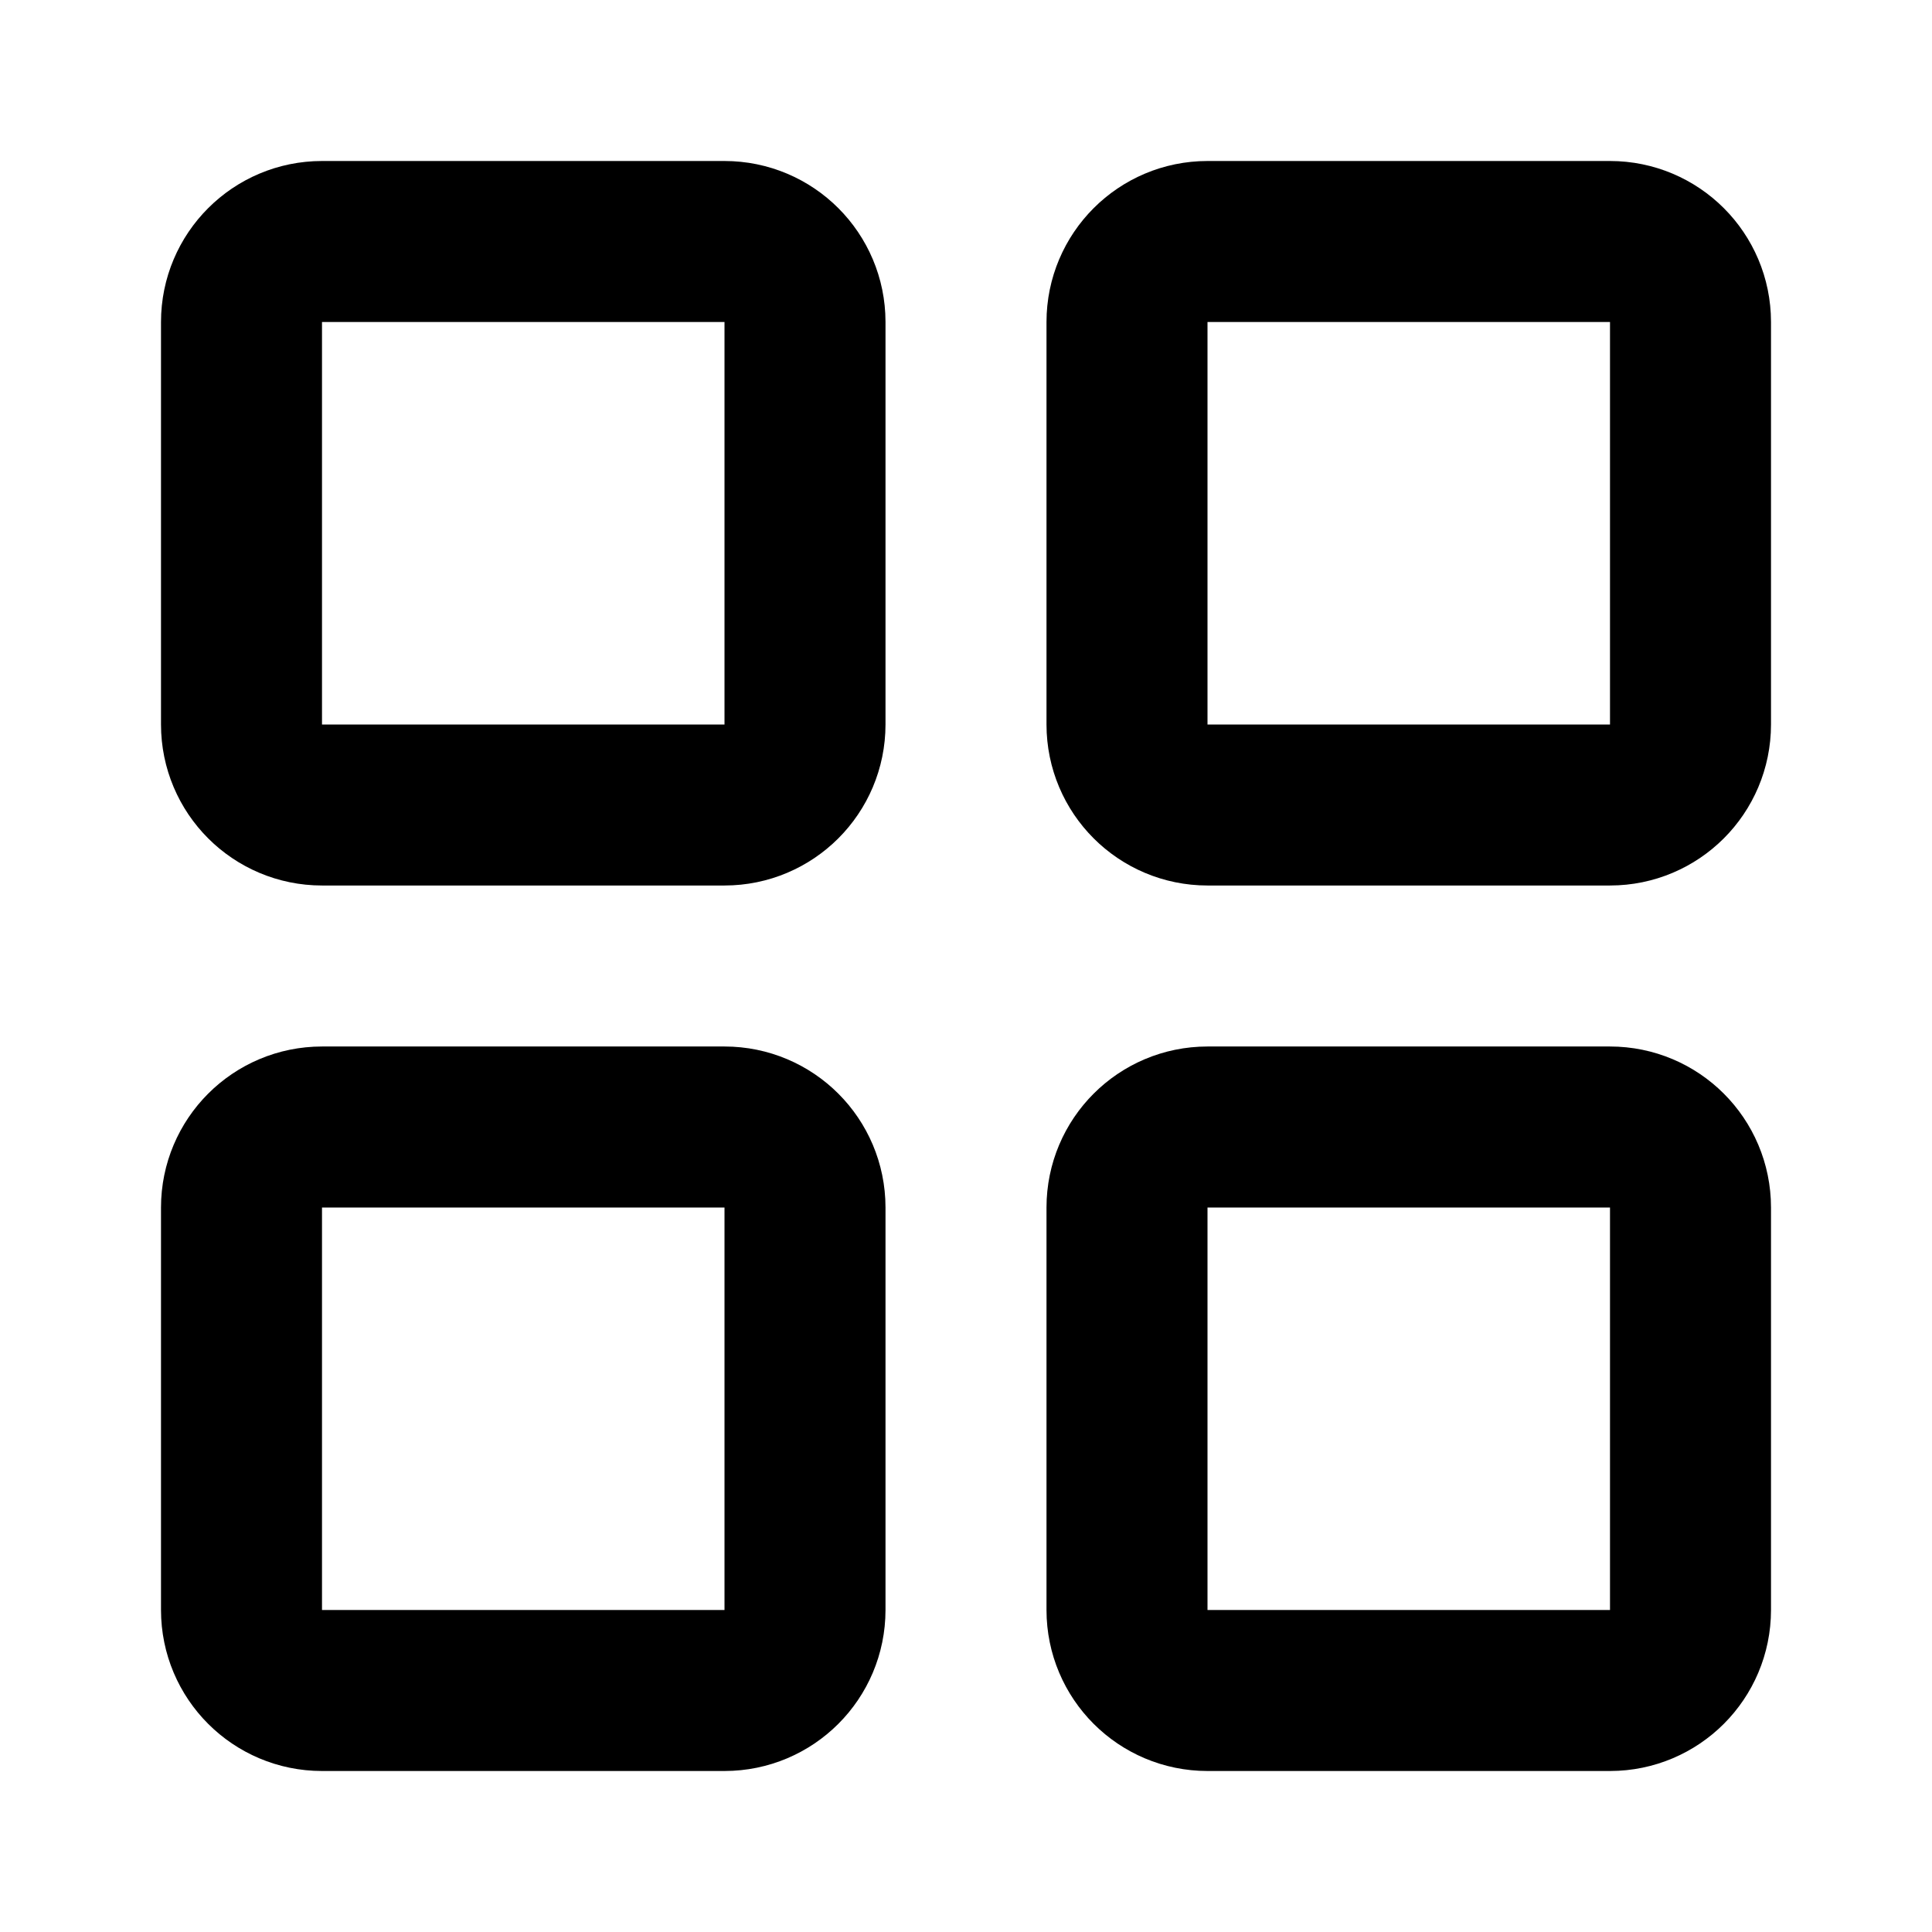
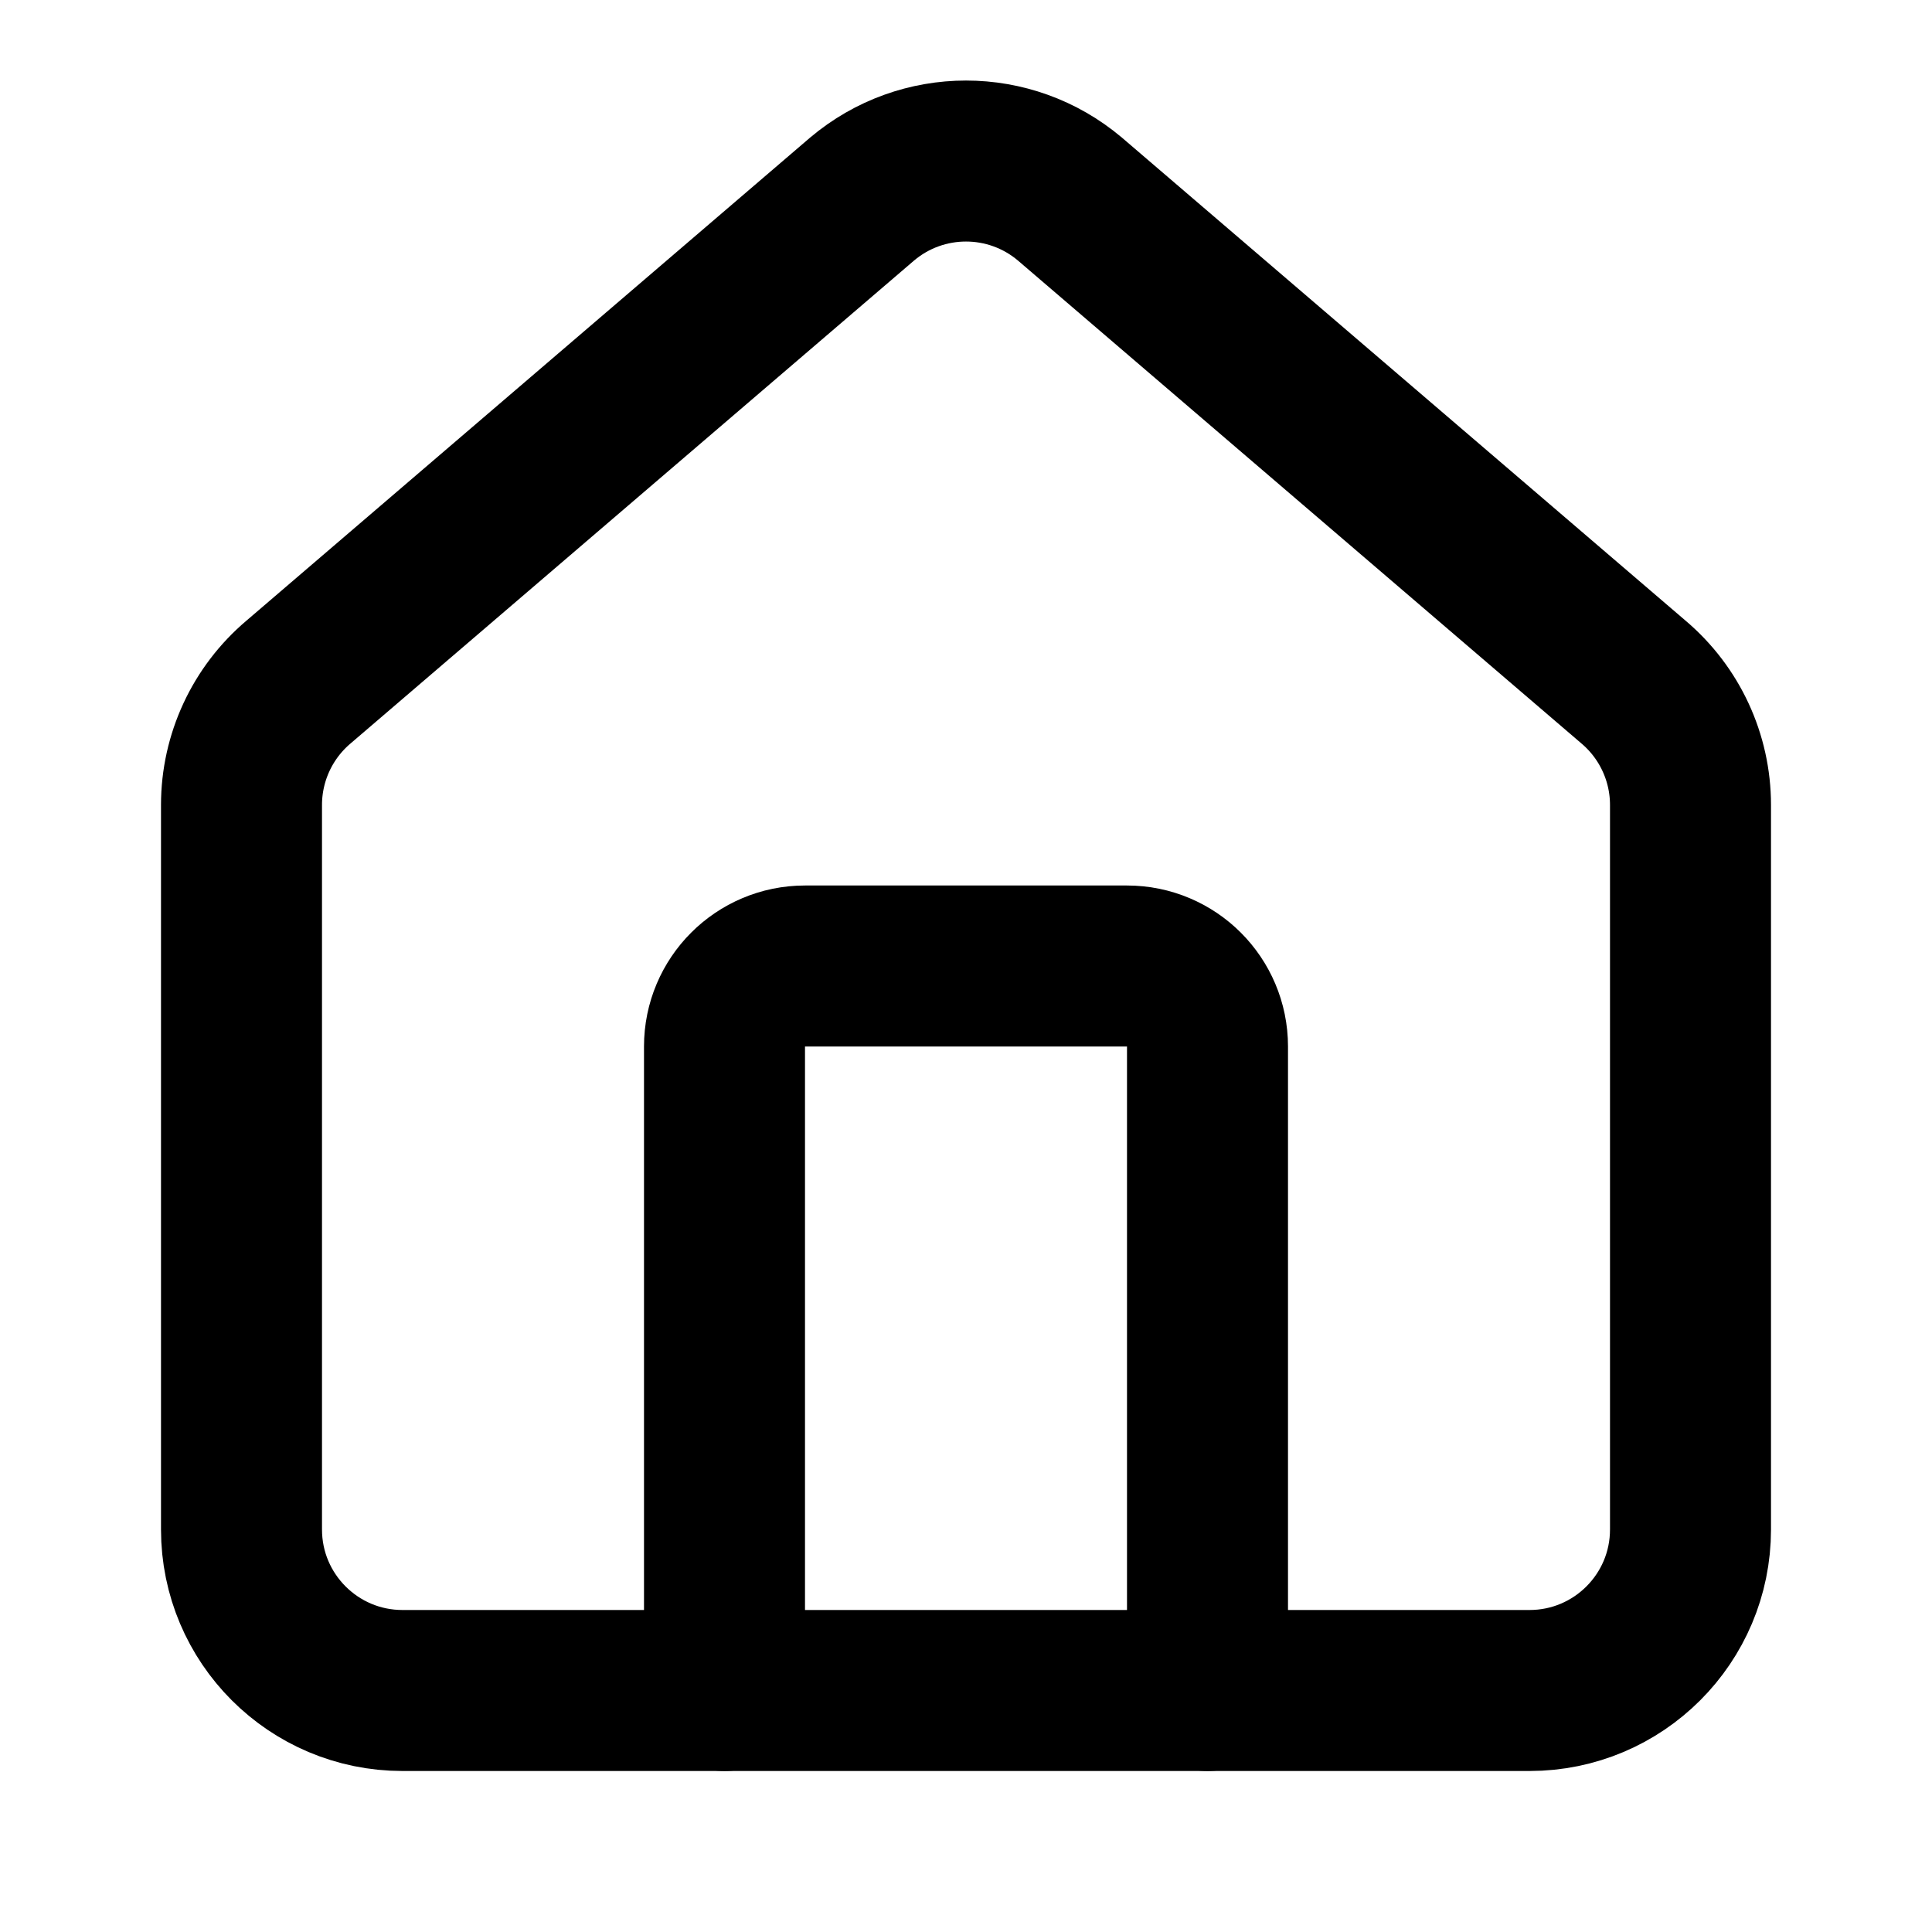
- <svg xmlns="http://www.w3.org/2000/svg" width="24" height="24" viewBox="0 0 24 24" fill="none" stroke="currentColor" stroke-width="2" stroke-linecap="round" stroke-linejoin="round" class="lucide lucide-layout-grid">
-   <rect width="7" height="7" x="3" y="3" rx="1" />
-   <rect width="7" height="7" x="14" y="3" rx="1" />
-   <rect width="7" height="7" x="14" y="14" rx="1" />
-   <rect width="7" height="7" x="3" y="14" rx="1" />
+ <svg xmlns="http://www.w3.org/2000/svg" width="24" height="24" viewBox="0 0 24 24" fill="none" stroke="currentColor" stroke-width="2" stroke-linecap="round" stroke-linejoin="round" class="lucide lucide-house">
+   <path d="M15 21v-8a1 1 0 0 0-1-1h-4a1 1 0 0 0-1 1v8" />
+   <path d="M3 10a2 2 0 0 1 .709-1.528l7-5.999a2 2 0 0 1 2.582 0l7 5.999A2 2 0 0 1 21 10v9a2 2 0 0 1-2 2H5a2 2 0 0 1-2-2z" />
</svg>
